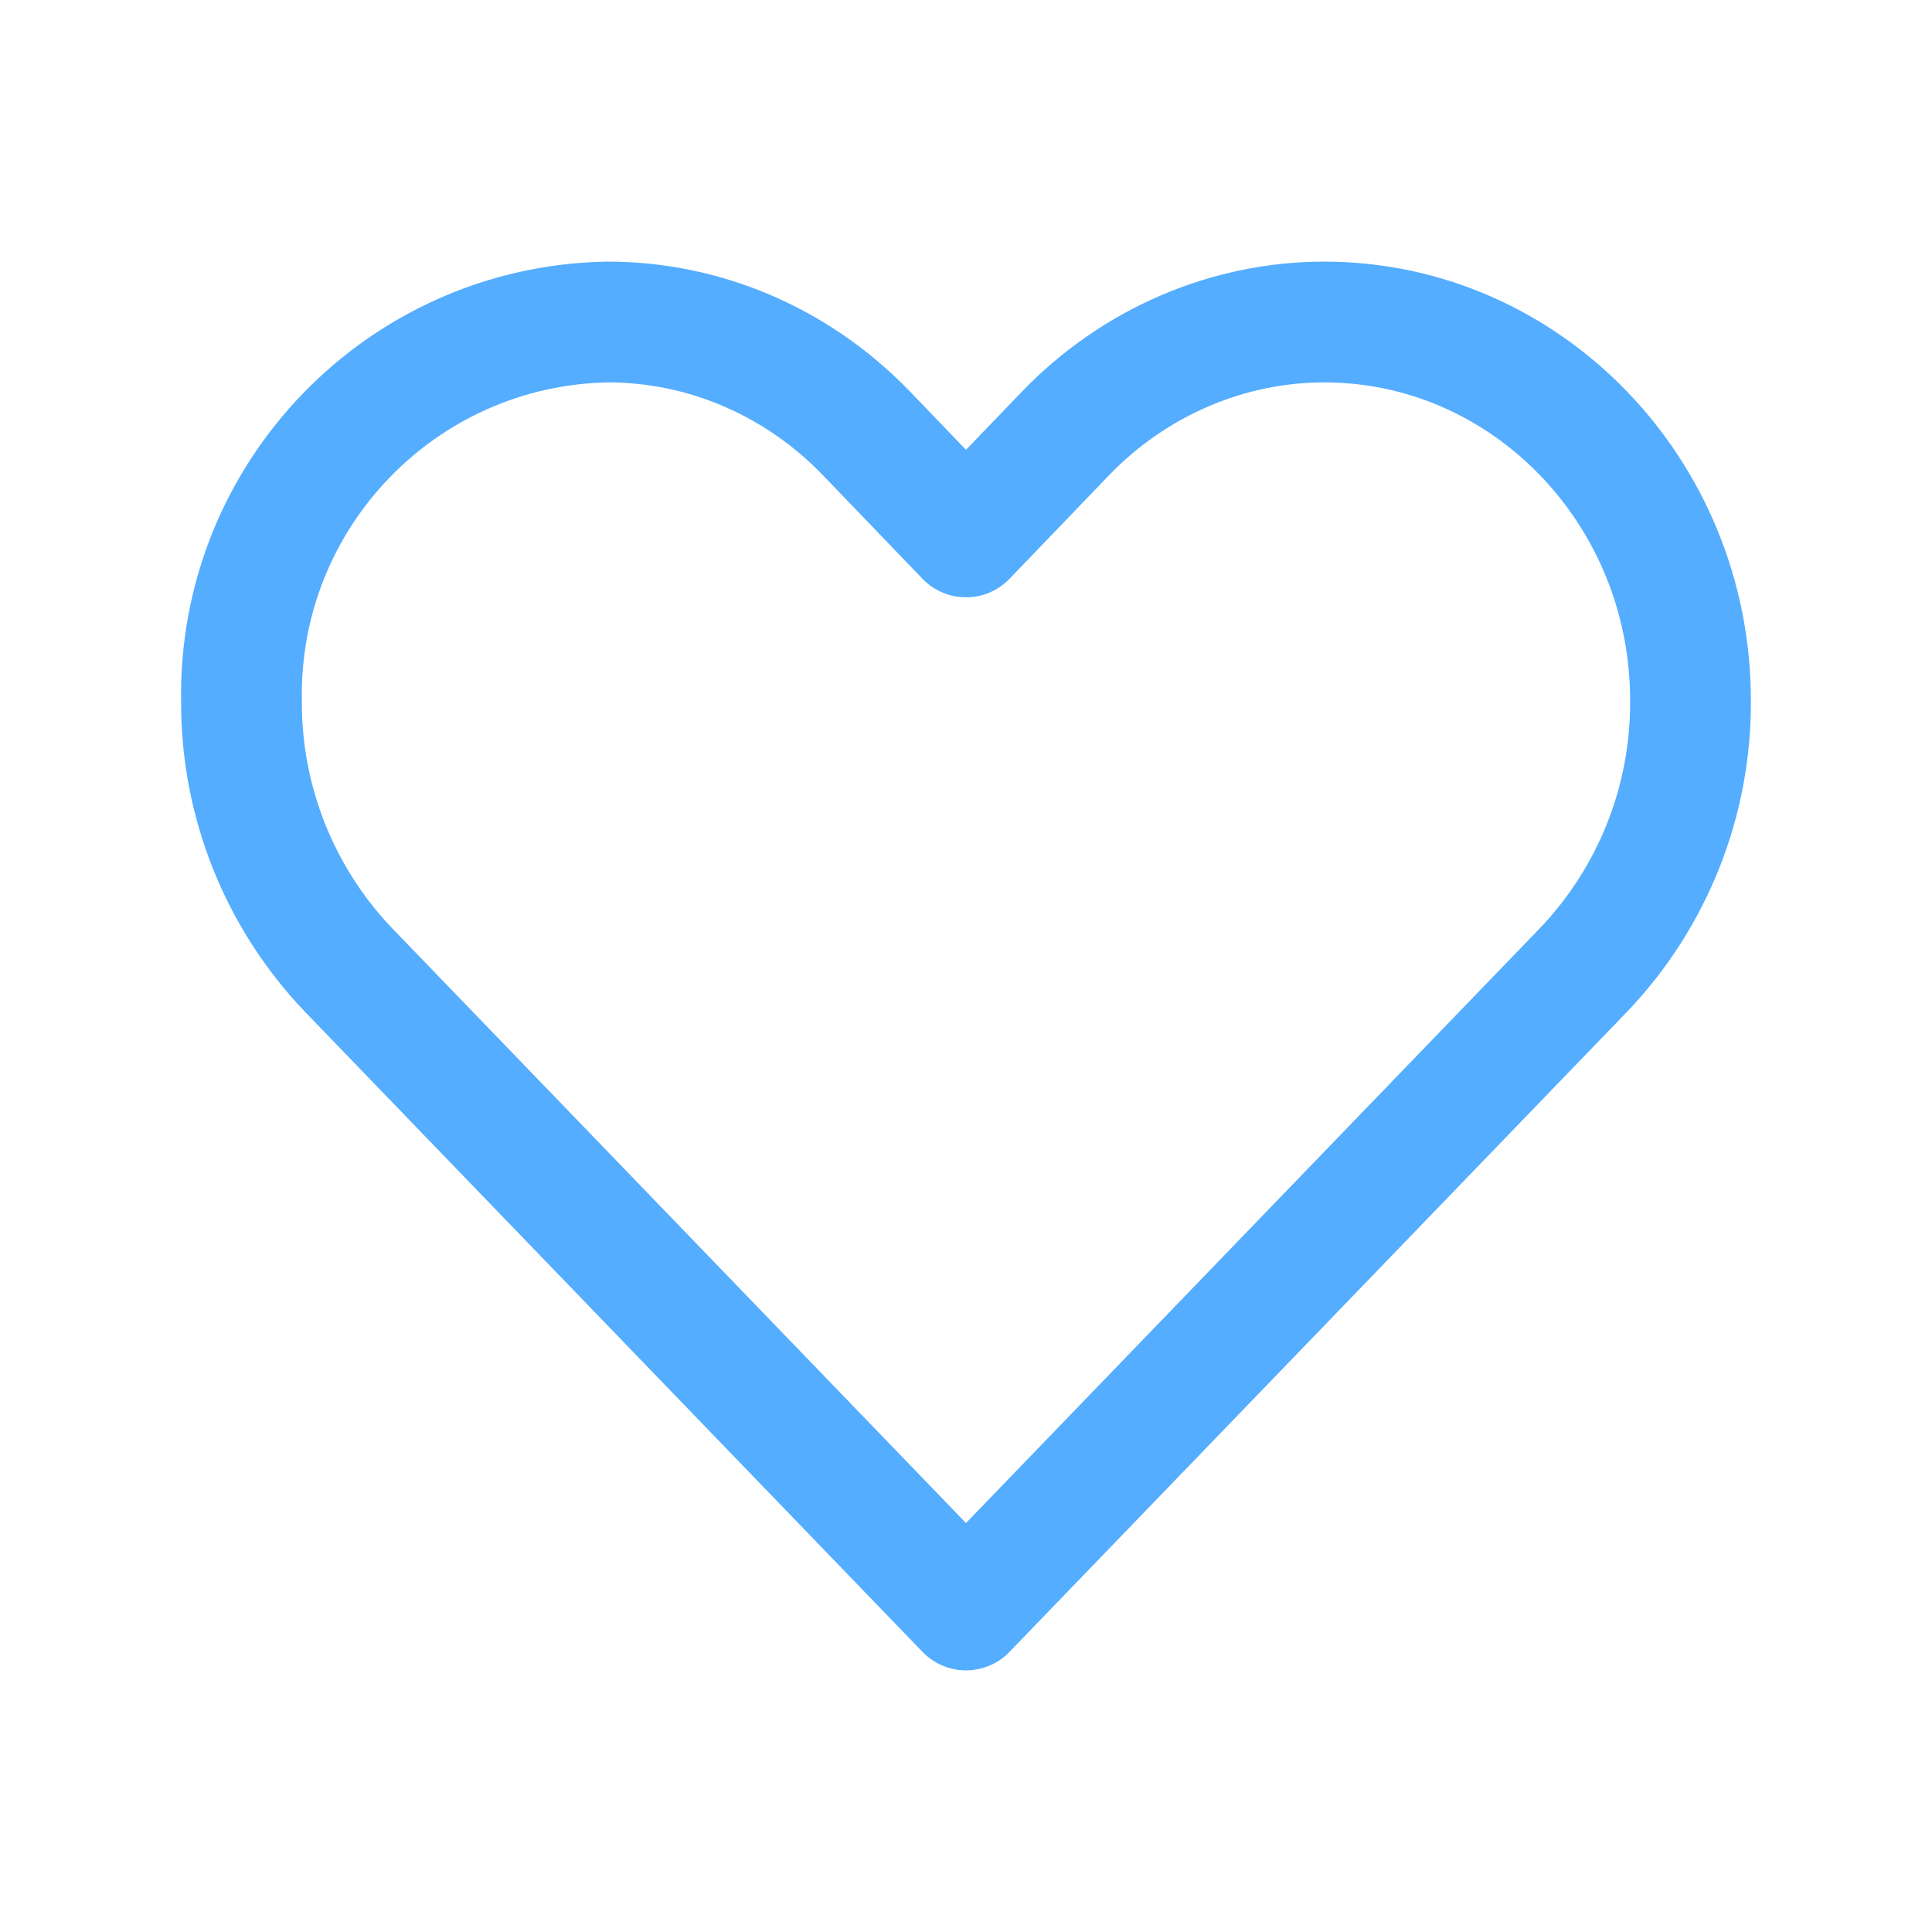
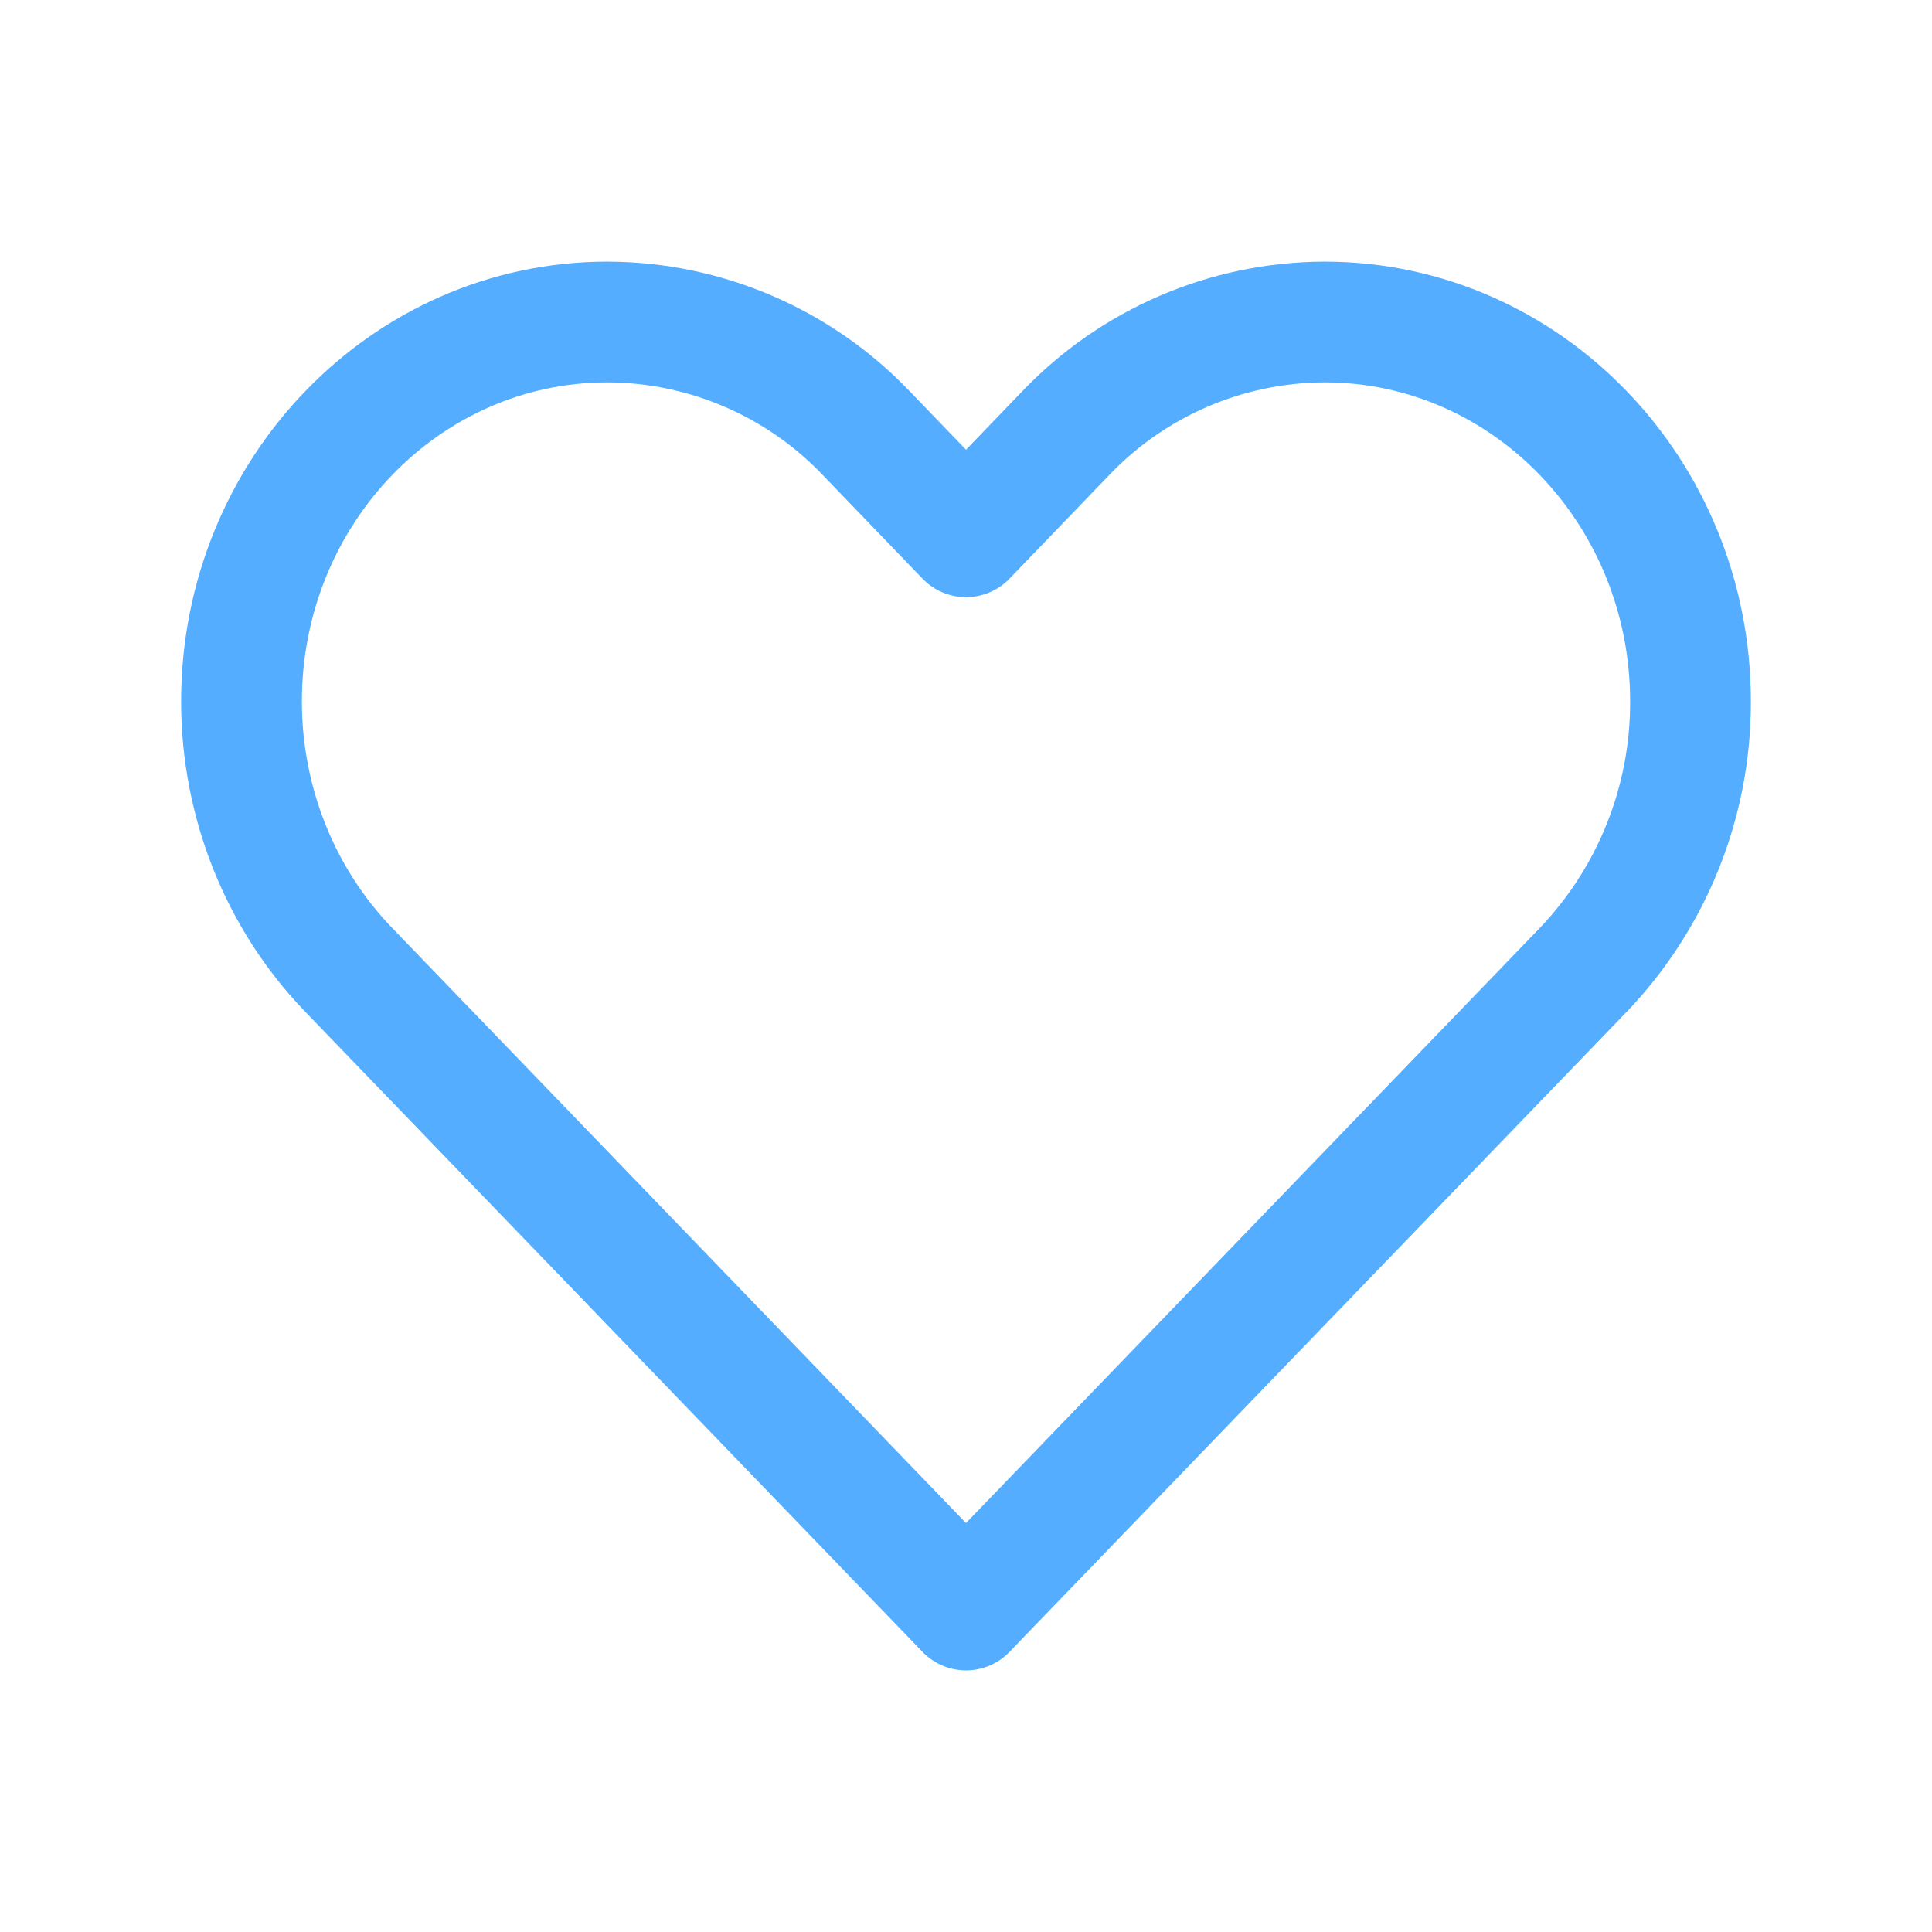
<svg xmlns="http://www.w3.org/2000/svg" width="24" height="24" fill="none">
-   <path stroke="#54ADFF" stroke-linecap="round" stroke-linejoin="round" stroke-width="1.5" d="M4.33 12.05 12 20l7.67-7.95A4.8 4.8 0 0 0 21 8.7C21 6.11 18.96 4 16.45 4c-1.2 0-2.36.5-3.21 1.38L12 6.67l-1.24-1.29C9.91 4.5 8.76 4 7.55 4A4.63 4.63 0 0 0 3 8.71a4.8 4.8 0 0 0 1.33 3.34Z" />
+   <path stroke="#54ADFF" stroke-linecap="round" stroke-linejoin="round" stroke-width="1.5" d="M4.331 12.047 12 20l7.669-7.953A4.804 4.804 0 0 0 21 8.714C21 6.111 18.965 4 16.454 4a4.465 4.465 0 0 0-3.214 1.38L12 6.668 10.76 5.38A4.465 4.465 0 0 0 7.546 4C5.036 4 3 6.11 3 8.714c0 1.25.479 2.45 1.331 3.333Z" />
</svg>
